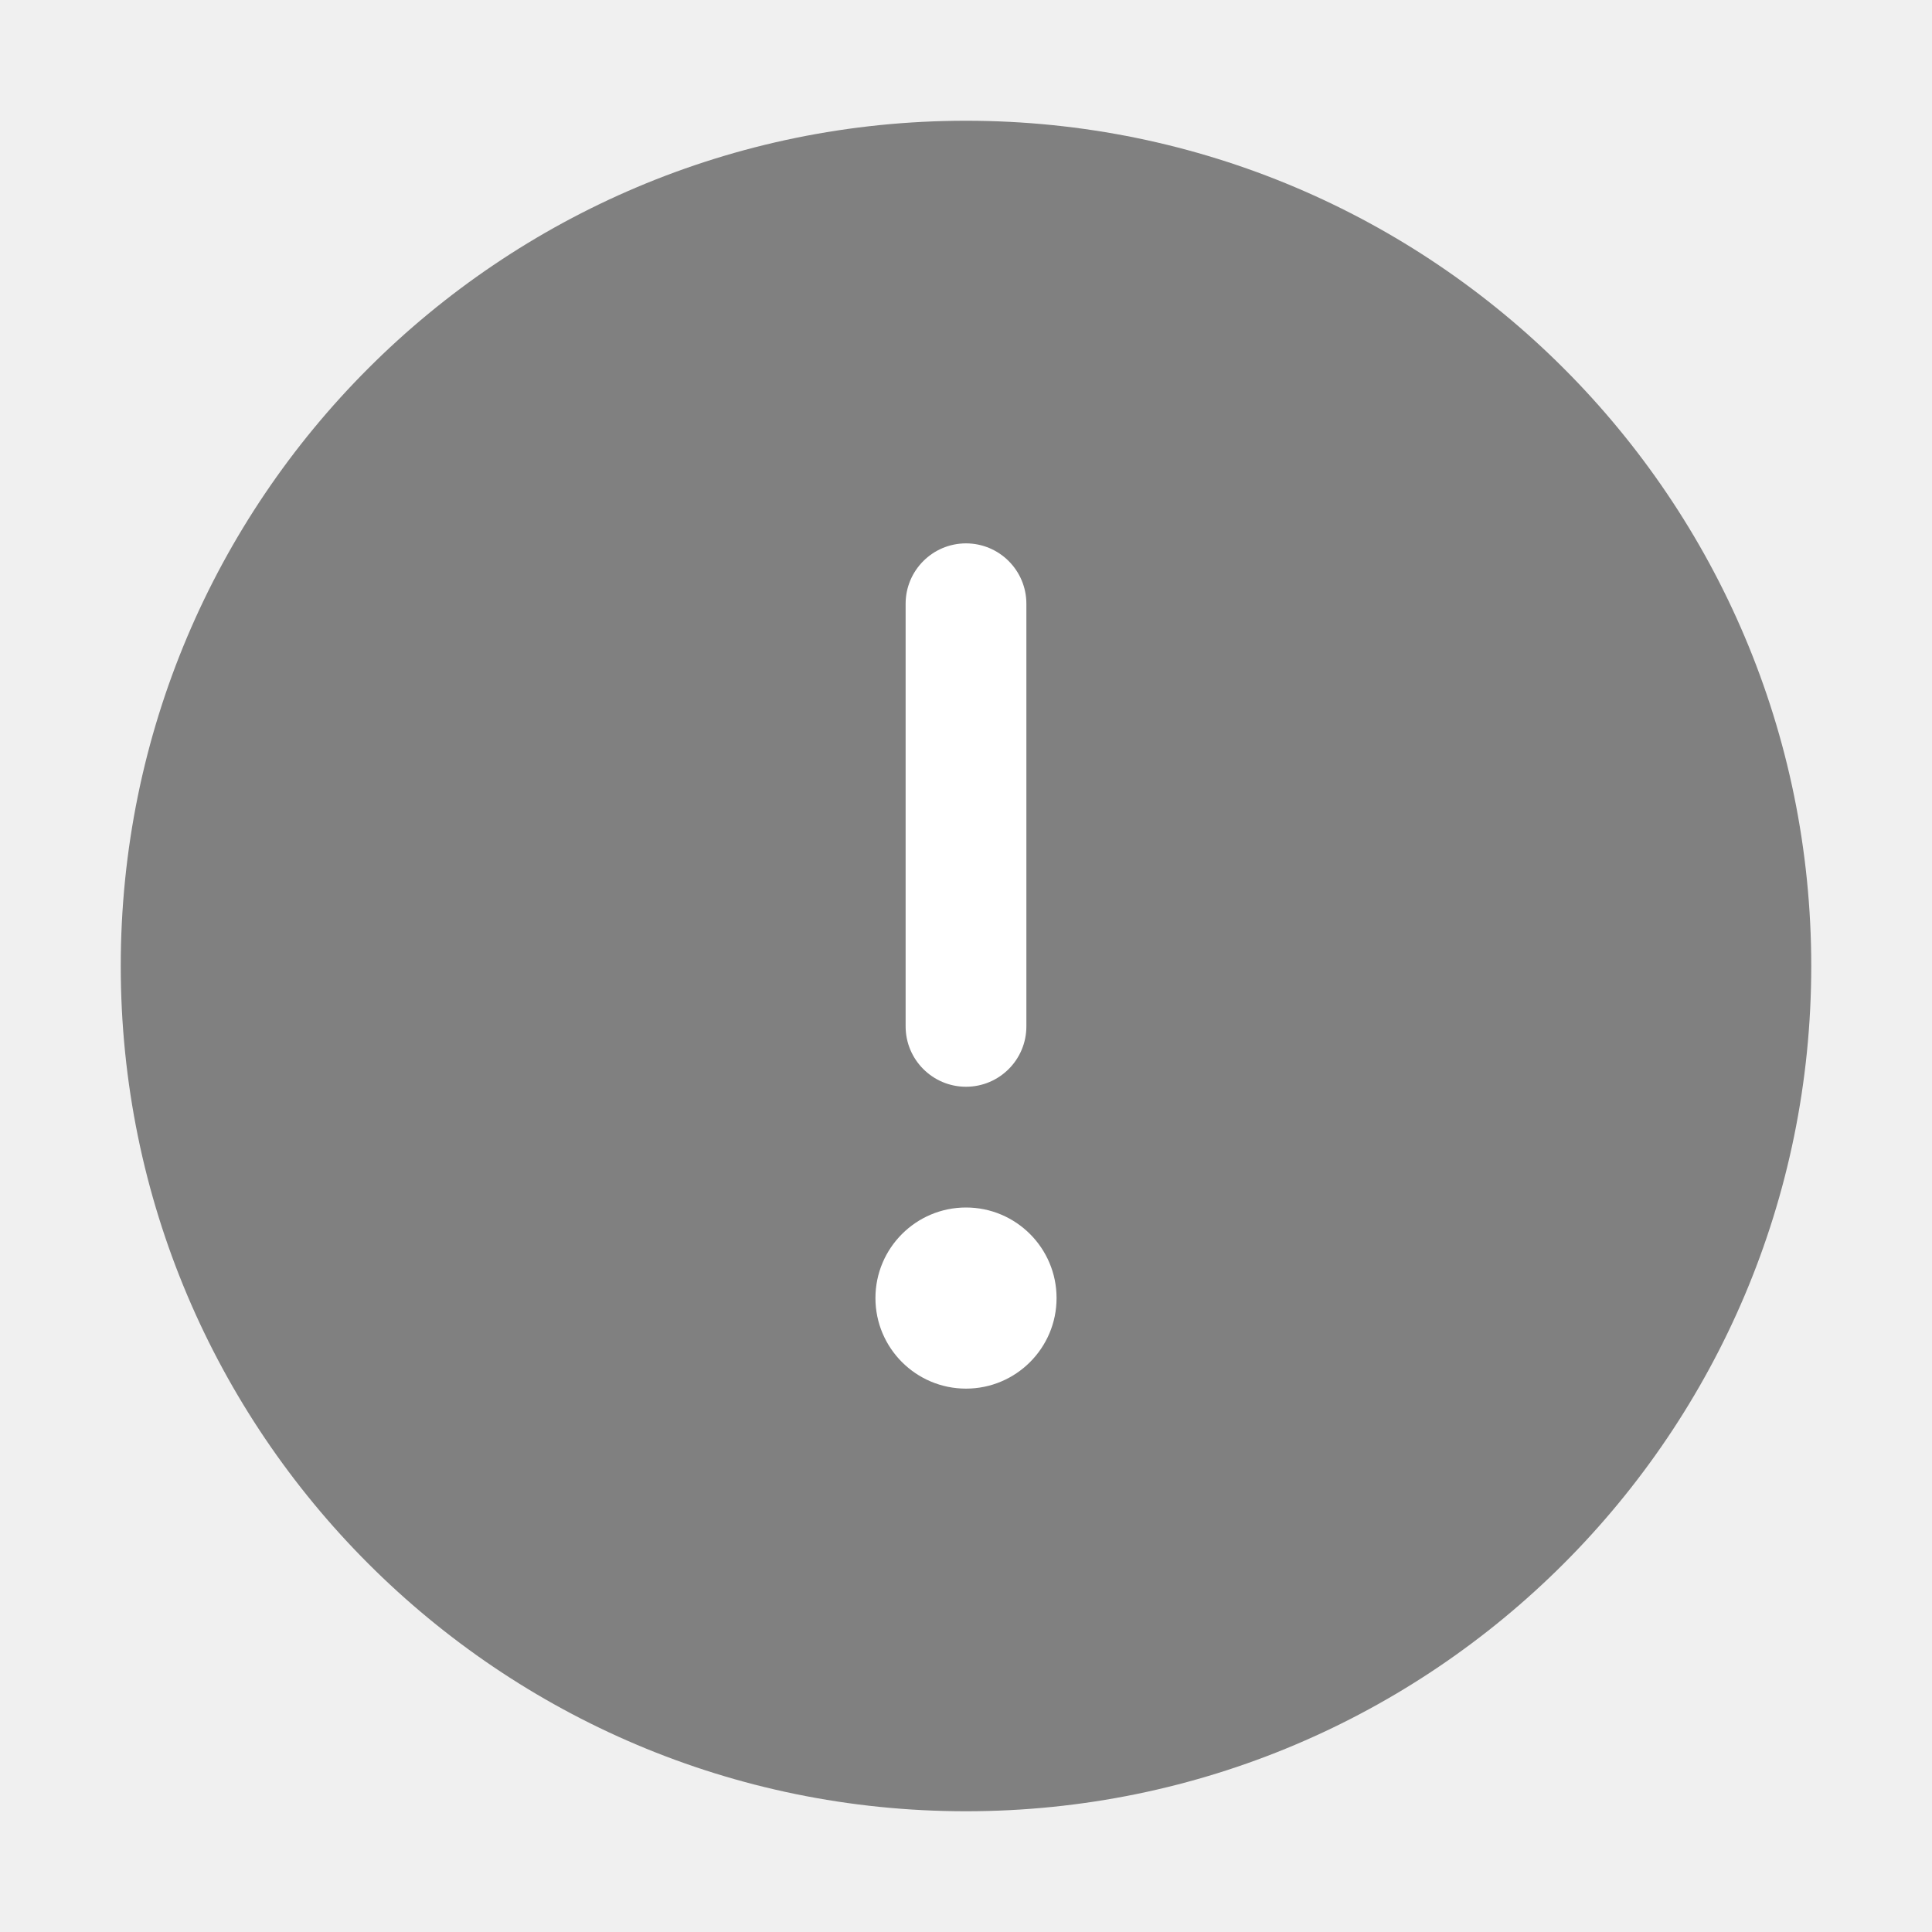
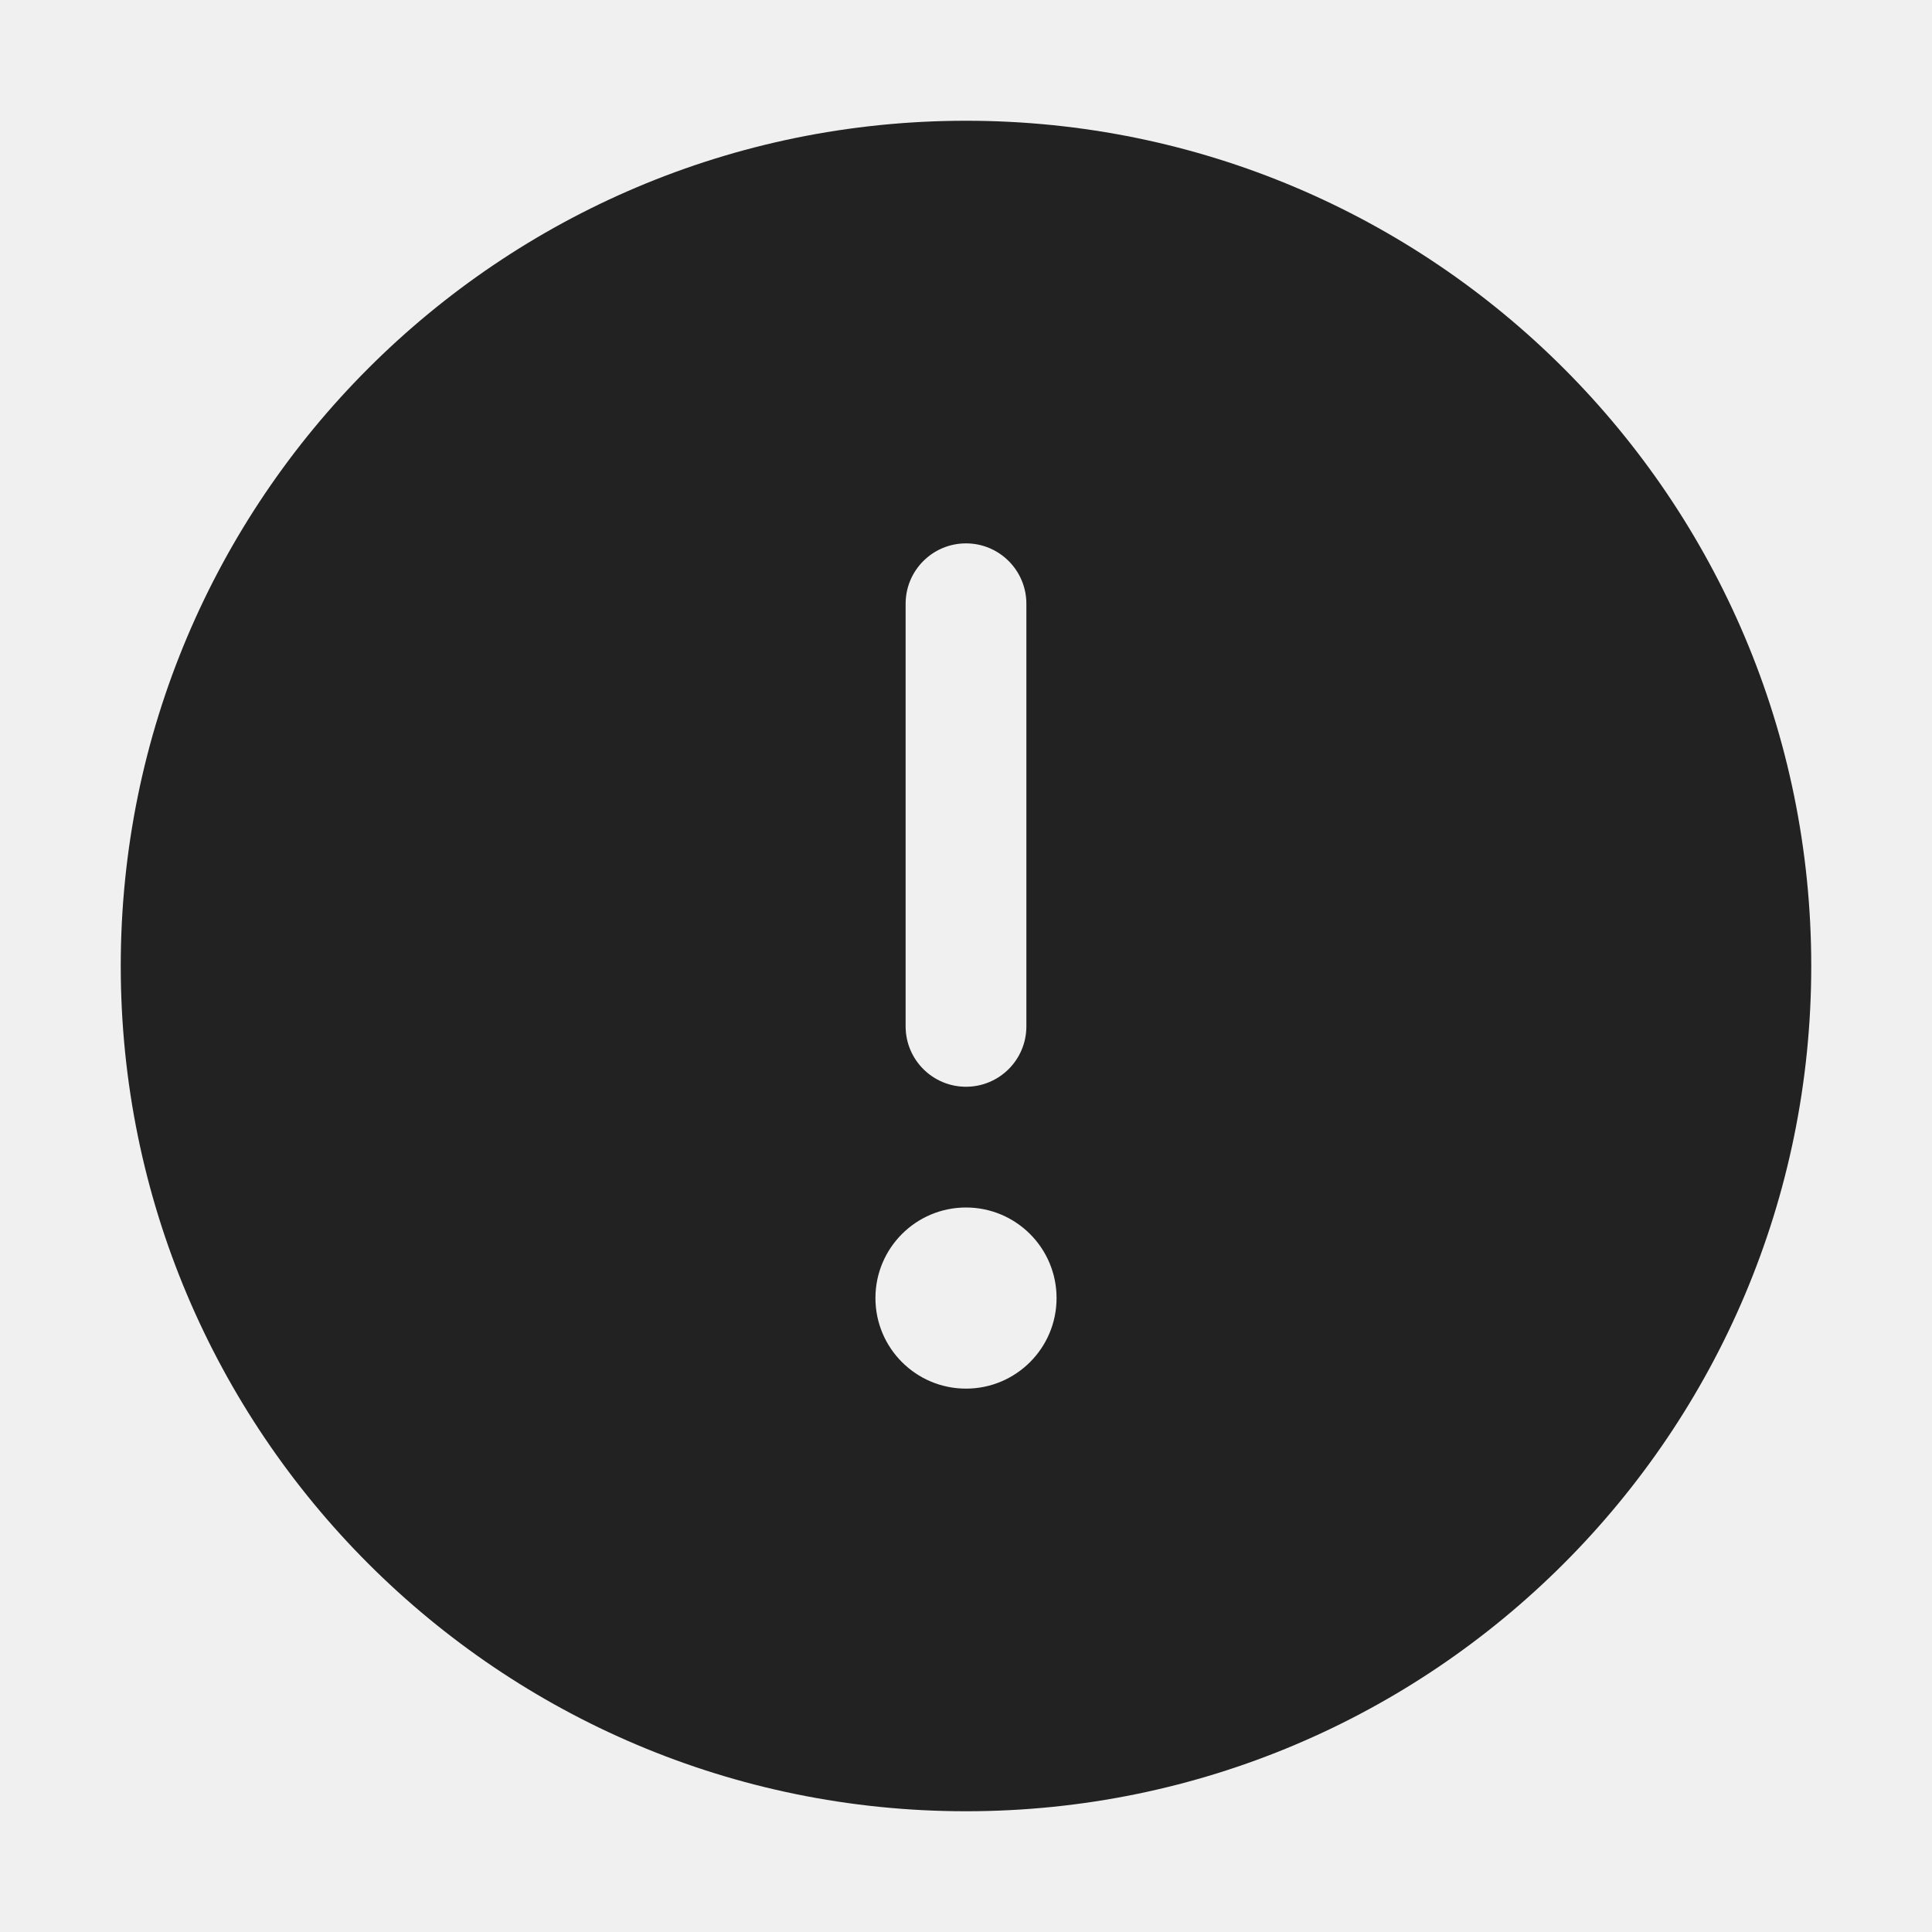
<svg xmlns="http://www.w3.org/2000/svg" width="32" height="32" viewBox="0 0 32 32" fill="none">
-   <path d="M16 2C8.268 2 2 8.268 2 16C2 23.732 8.268 30 16 30C23.732 30 30 23.732 30 16C30 8.268 23.732 2 16 2Z" fill="#808080" />
-   <path d="M16 9C15.448 9 15 9.448 15 10V17C15 17.552 15.448 18 16 18C16.552 18 17 17.552 17 17V10C17 9.448 16.552 9 16 9Z" fill="white" />
-   <path d="M17.5 21.5C17.5 20.672 16.828 20 16 20C15.172 20 14.5 20.672 14.5 21.5C14.5 22.328 15.172 23 16 23C16.828 23 17.5 22.328 17.5 21.5Z" fill="white" />
+   <path fill-rule="evenodd" clip-rule="evenodd" d="M2 16C2 8.268 8.268 2 16 2S30 8.268 30 16c0 7.732 -6.268 14 -14 14C8.268 30 2 23.732 2 16Zm13 -6a1 1 0 1 1 2 0v7a1 1 0 1 1 -2 0V10ZM16 20a1.5 1.5 0 1 1 0 3 1.5 1.5 0 0 1 0 -3Z" fill="#222222" />
</svg>
